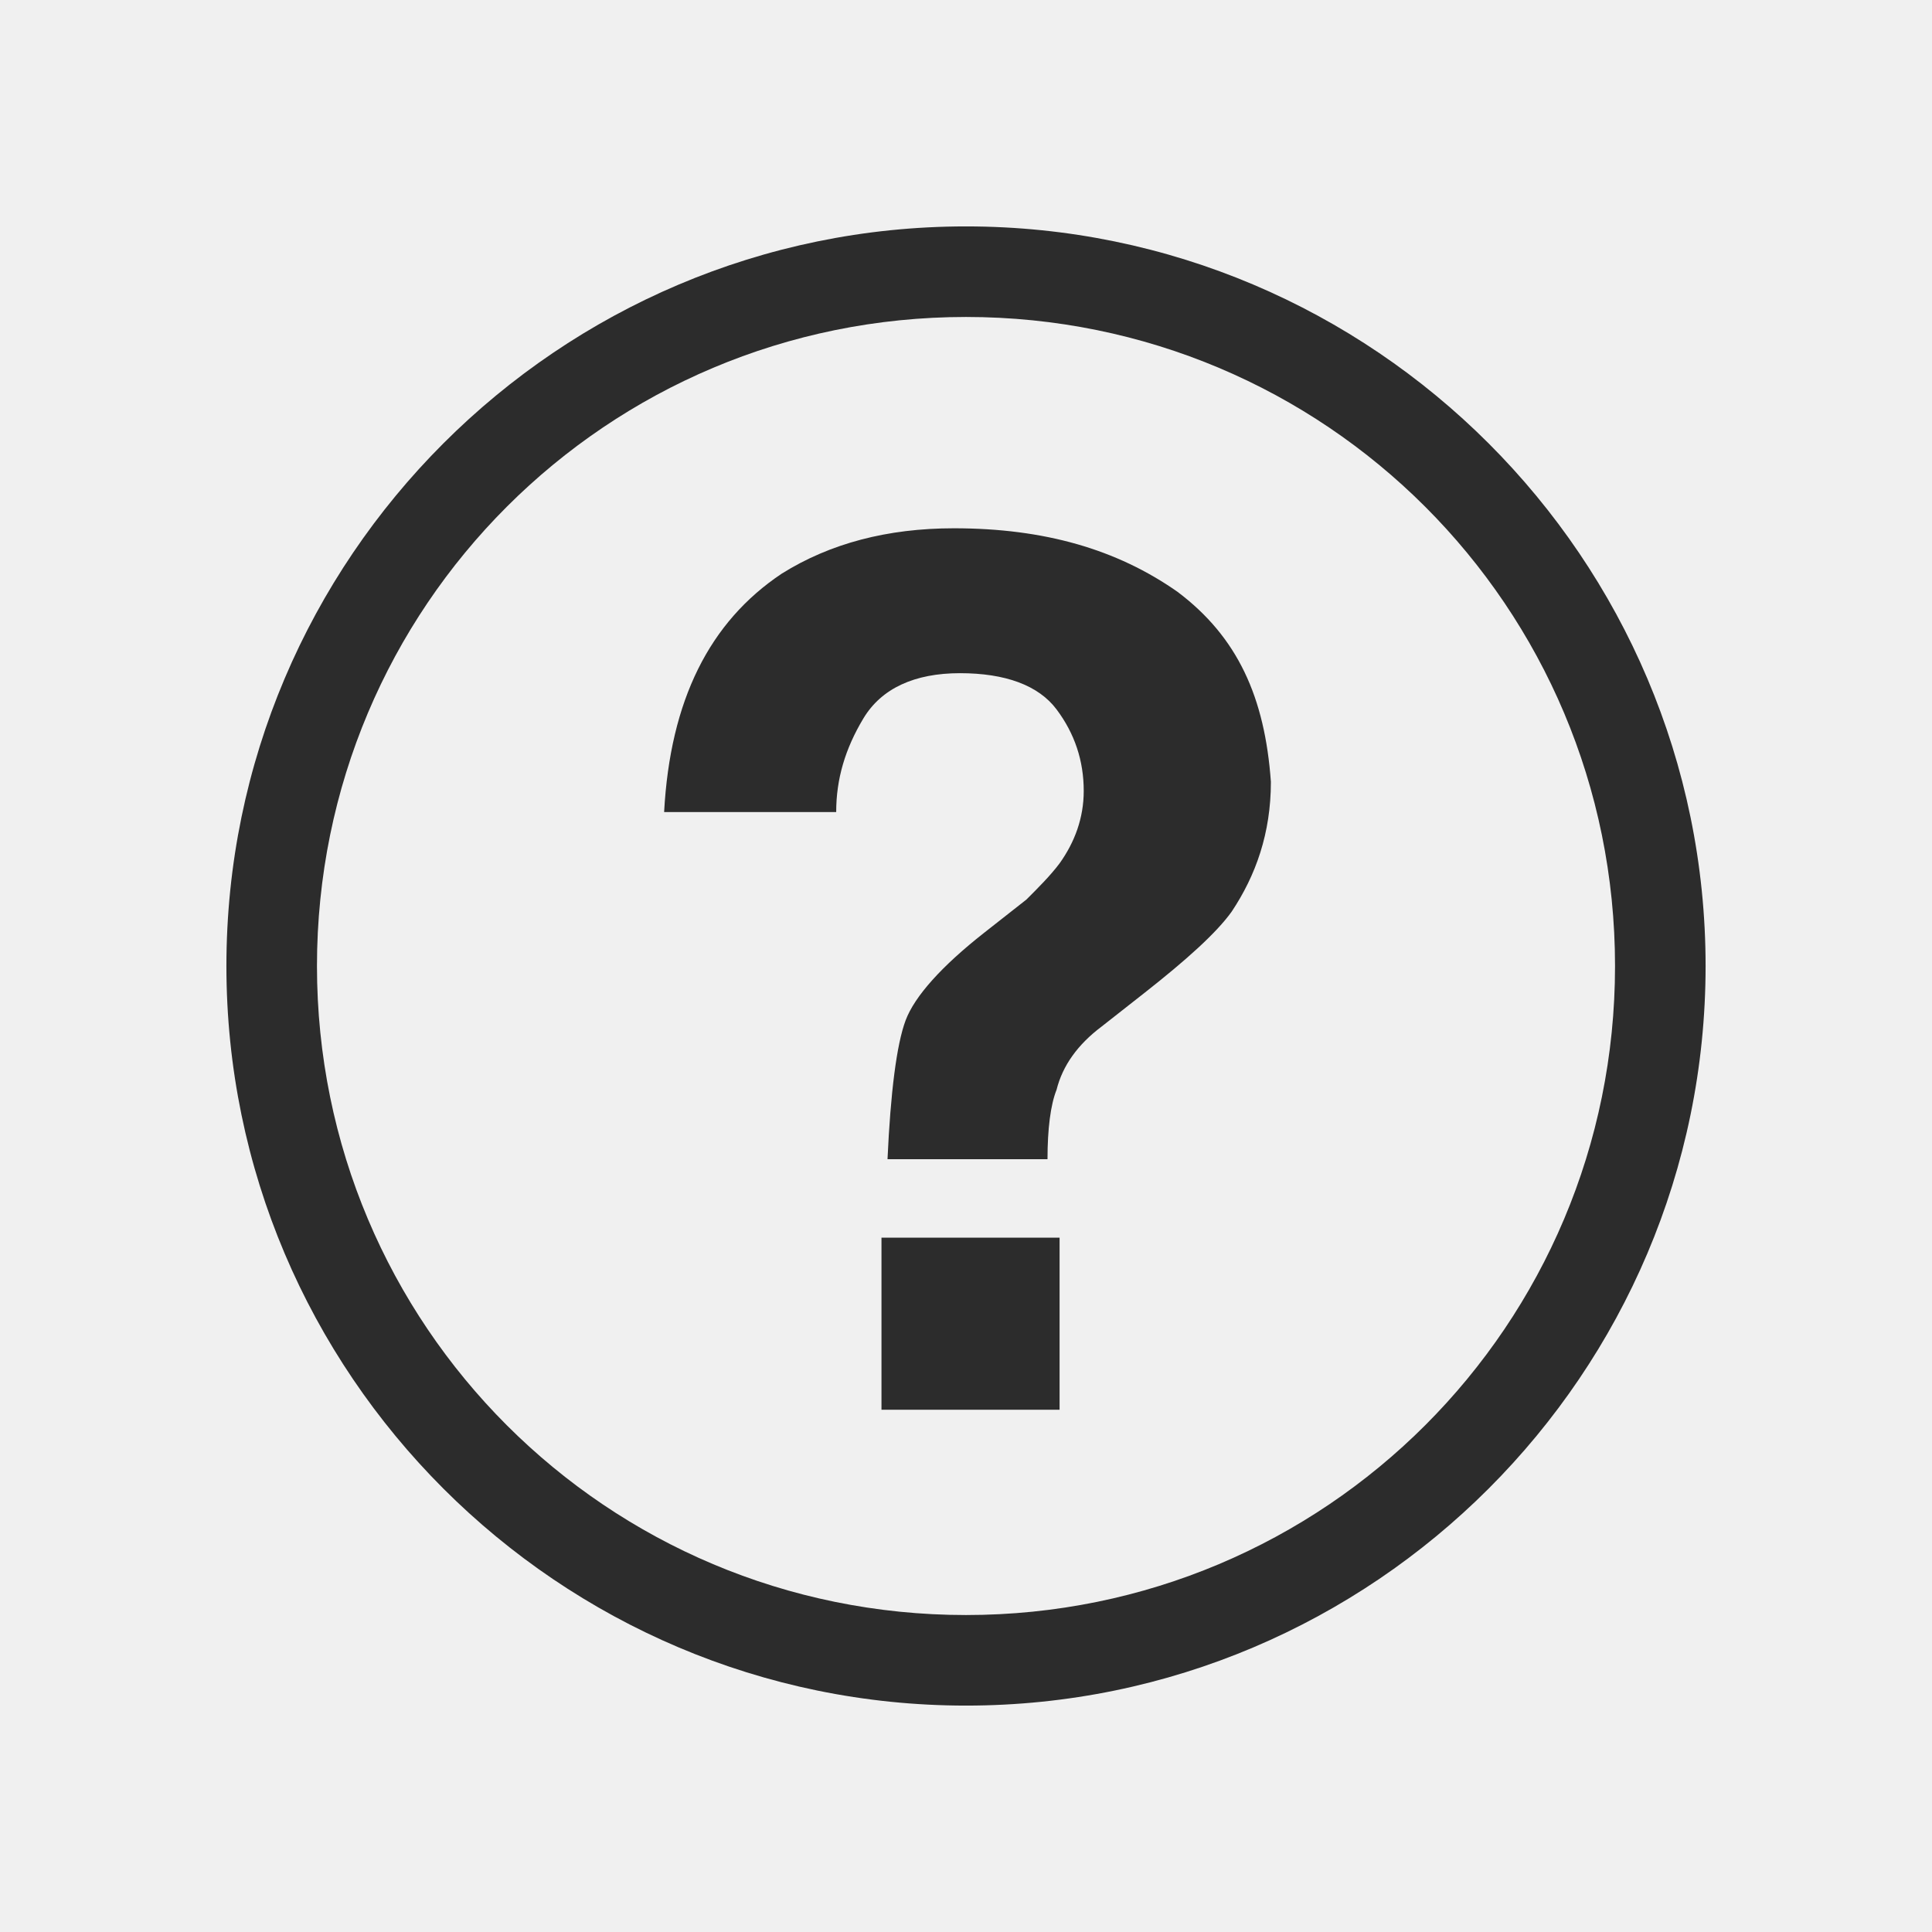
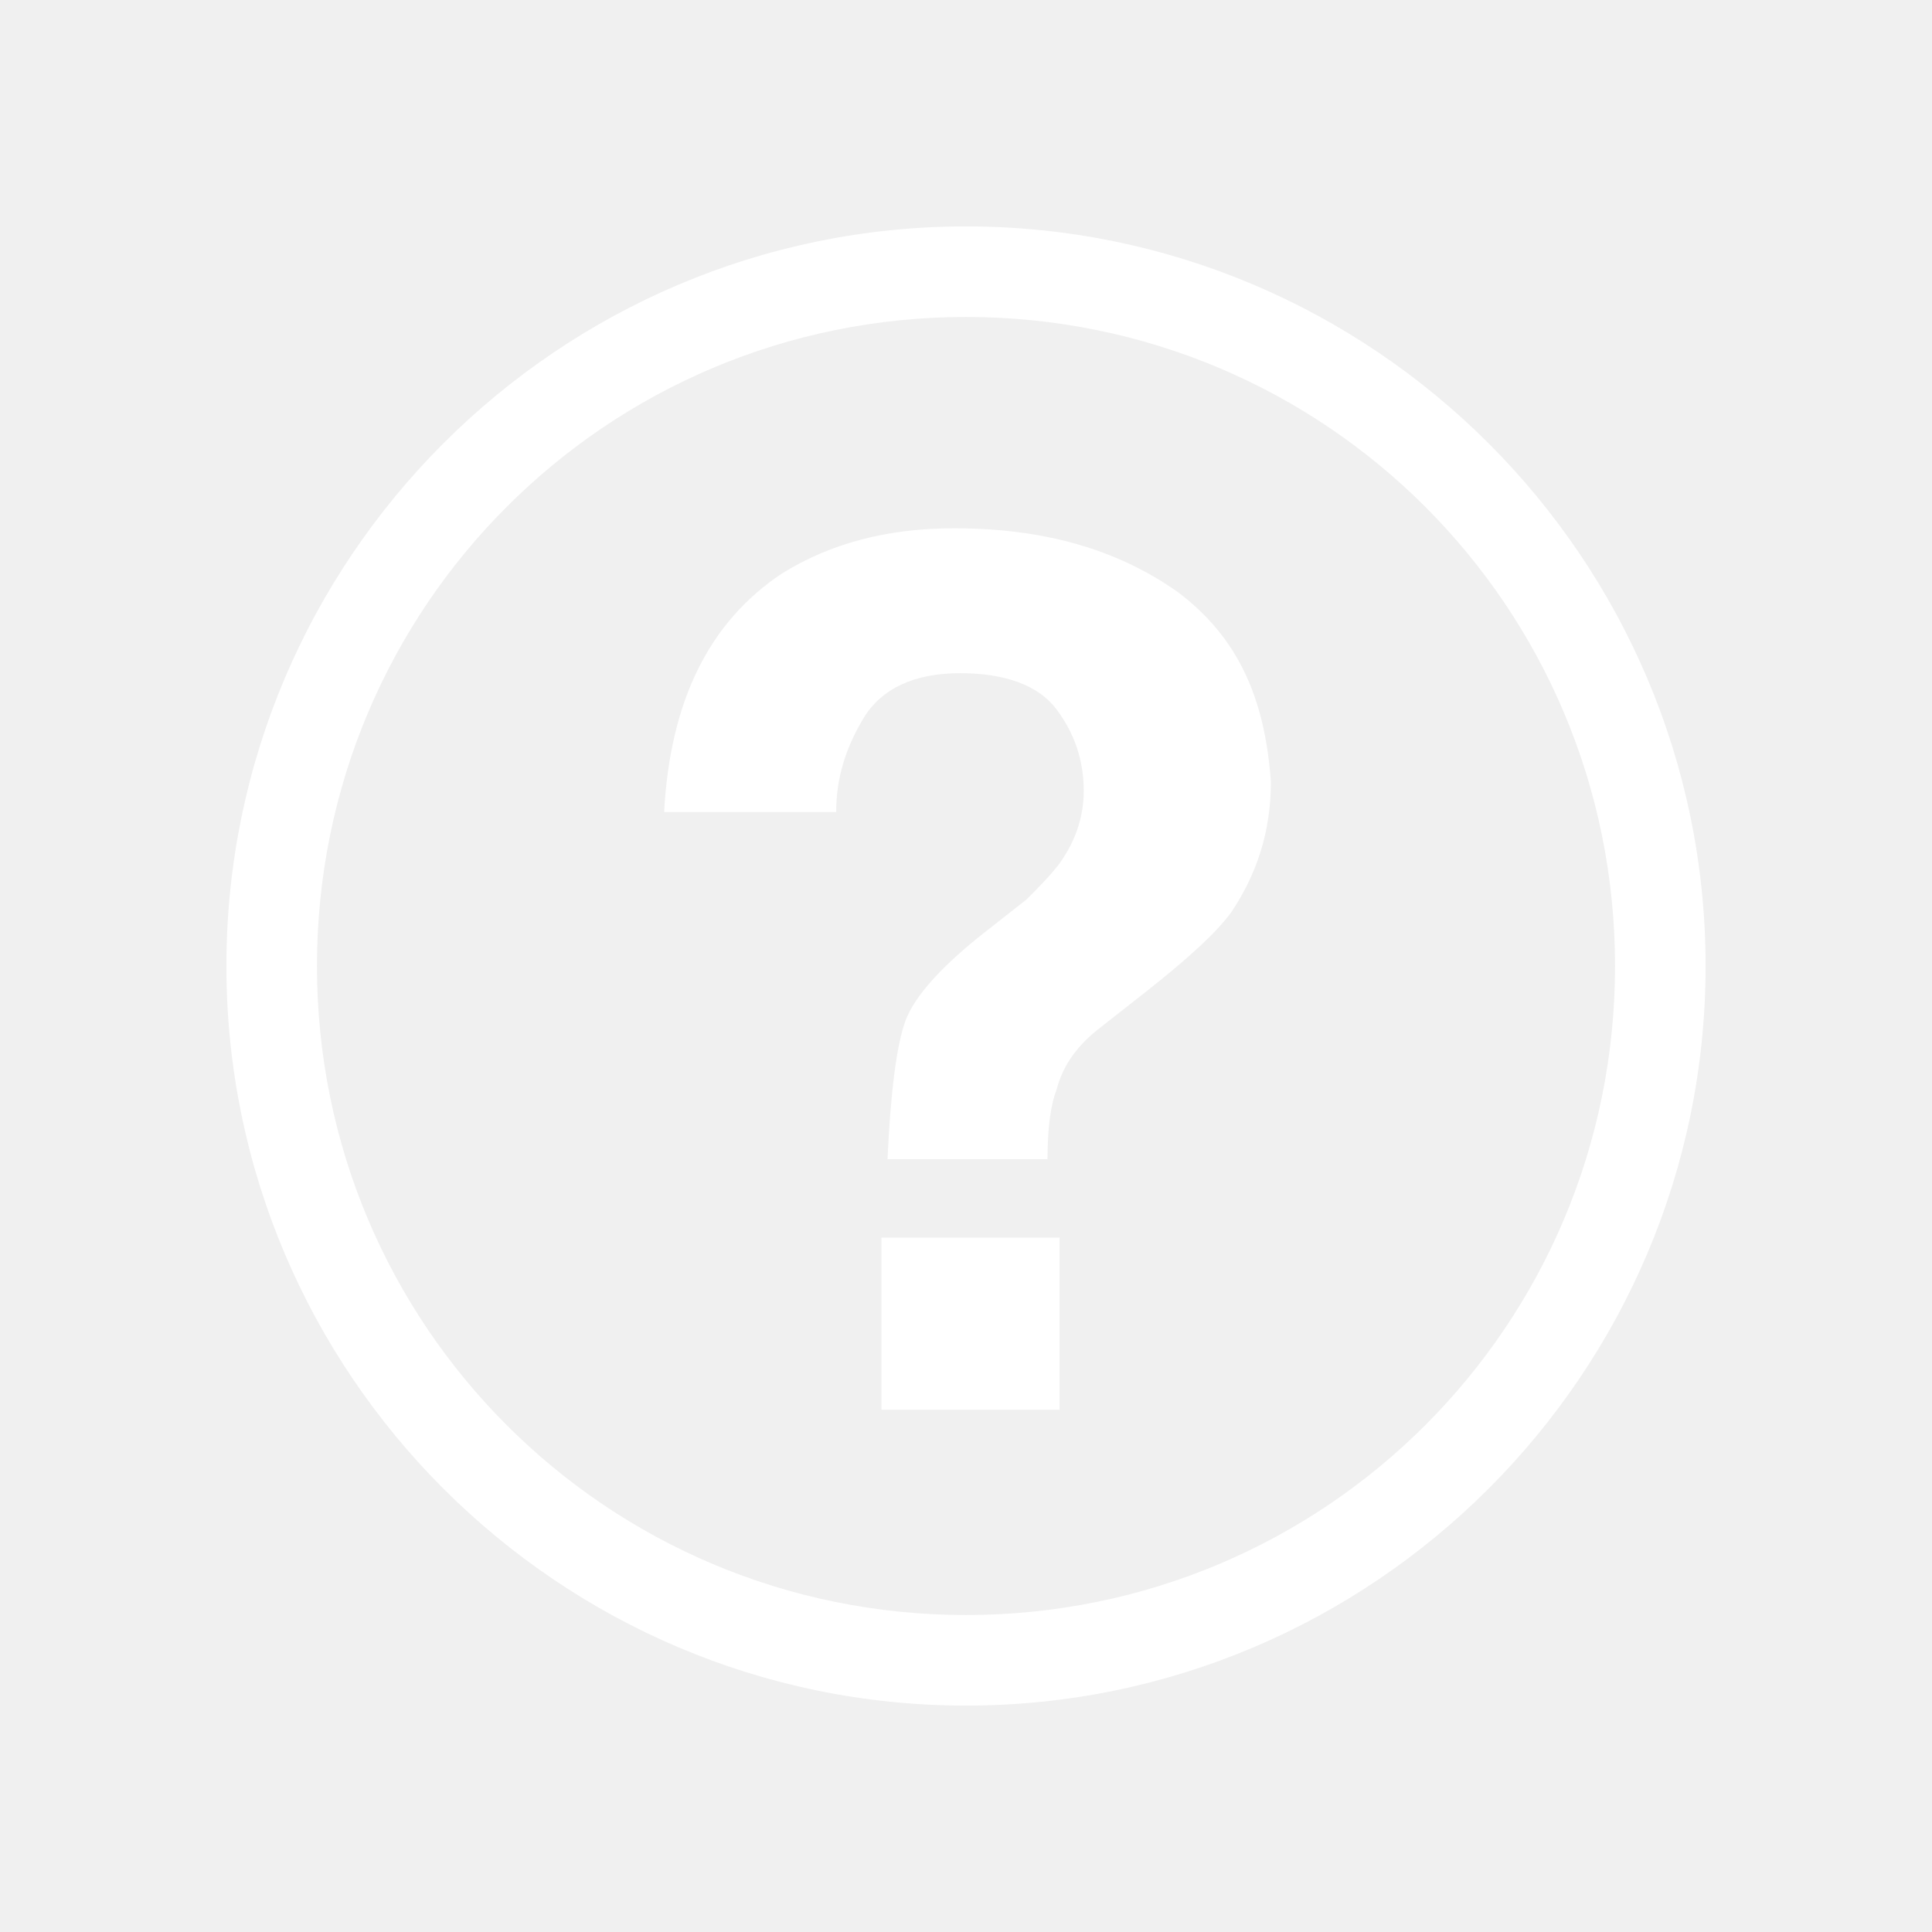
<svg xmlns="http://www.w3.org/2000/svg" t="1725281697314" class="icon" viewBox="0 0 1024 1024" version="1.1" p-id="12127" width="16" height="16">
-   <path d="M512 120C296 120 120 296 120 512s176 392 392 392 392-176 392-392S728 120 512 120z m0 736c-190.4 0-344-153.6-344-344S321.6 168 512 168 856 321.6 856 512 702.4 856 512 856z" p-id="12128" fill="#2c2c2c" />
-   <path d="M467.2 656h94.4v91.2h-94.4zM624 313.6c-32-22.4-70.4-33.6-118.4-33.6-35.2 0-65.6 8-91.2 24-38.4 25.6-59.2 67.2-62.4 126.4h91.2c0-17.6 4.8-33.6 14.4-49.6 9.6-16 27.2-24 51.2-24 24 0 41.6 6.4 51.2 19.2 9.6 12.8 14.4 27.2 14.4 43.2 0 14.4-4.8 27.2-12.8 38.4-4.8 6.4-11.2 12.8-17.6 19.2l-22.4 17.6C499.2 512 484.8 528 480 540.8s-8 38.4-9.6 73.6h84.8c0-16 1.6-28.8 4.8-36.8 3.2-12.8 11.2-24 24-33.6l22.4-17.6c22.4-17.6 38.4-32 46.4-43.2 12.8-19.2 20.8-41.6 20.8-68.8-3.2-44.8-17.6-76.8-49.6-100.8z" p-id="12129" fill="#2c2c2c" />
+   <path d="M512 120C296 120 120 296 120 512s176 392 392 392 392-176 392-392S728 120 512 120z m0 736c-190.4 0-344-153.6-344-344S321.6 168 512 168 856 321.6 856 512 702.4 856 512 856z" p-id="12128" fill="#ffffff" />
+   <path d="M467.2 656h94.4v91.2h-94.4zM624 313.6c-32-22.4-70.4-33.6-118.4-33.6-35.2 0-65.6 8-91.2 24-38.4 25.6-59.2 67.2-62.4 126.4h91.2c0-17.6 4.8-33.6 14.4-49.6 9.6-16 27.2-24 51.2-24 24 0 41.6 6.4 51.2 19.2 9.6 12.8 14.4 27.2 14.4 43.2 0 14.4-4.8 27.2-12.8 38.4-4.8 6.4-11.2 12.8-17.6 19.2l-22.4 17.6C499.2 512 484.8 528 480 540.8s-8 38.4-9.6 73.6h84.8c0-16 1.6-28.8 4.8-36.8 3.2-12.8 11.2-24 24-33.6l22.4-17.6c22.4-17.6 38.4-32 46.4-43.2 12.8-19.2 20.8-41.6 20.8-68.8-3.2-44.8-17.6-76.8-49.6-100.8z" p-id="12129" fill="#ffffff" />
</svg>
